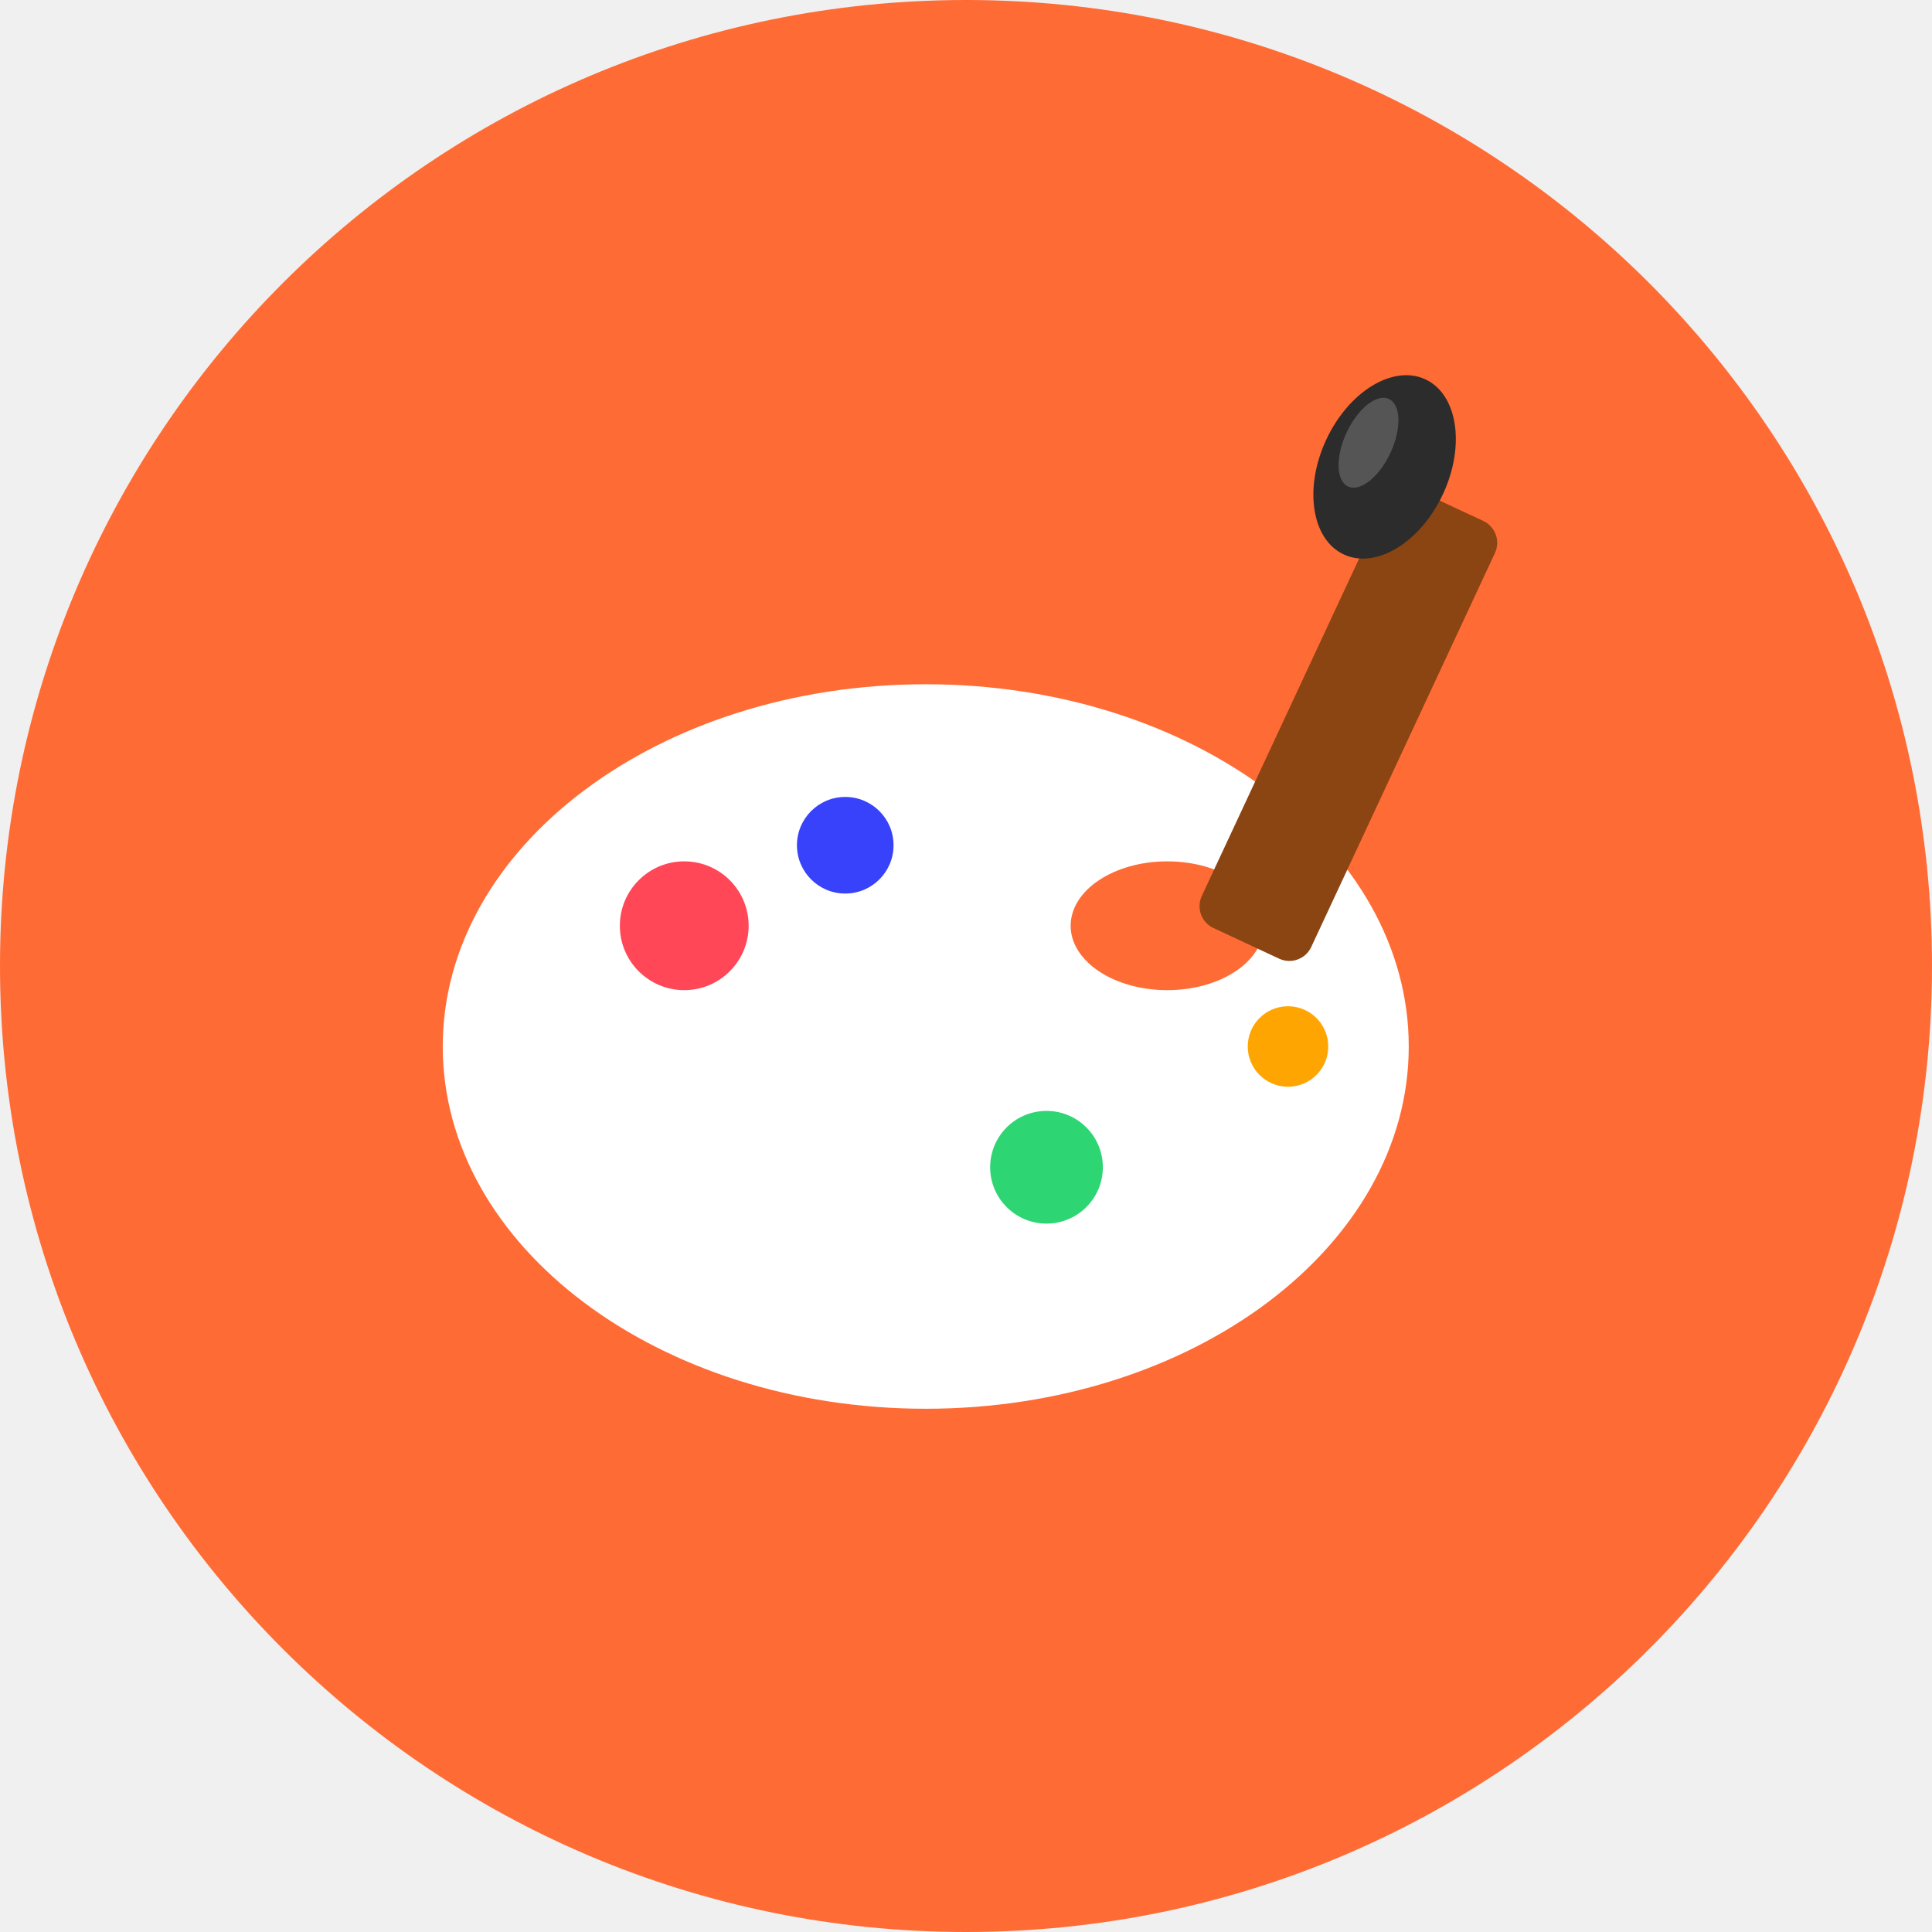
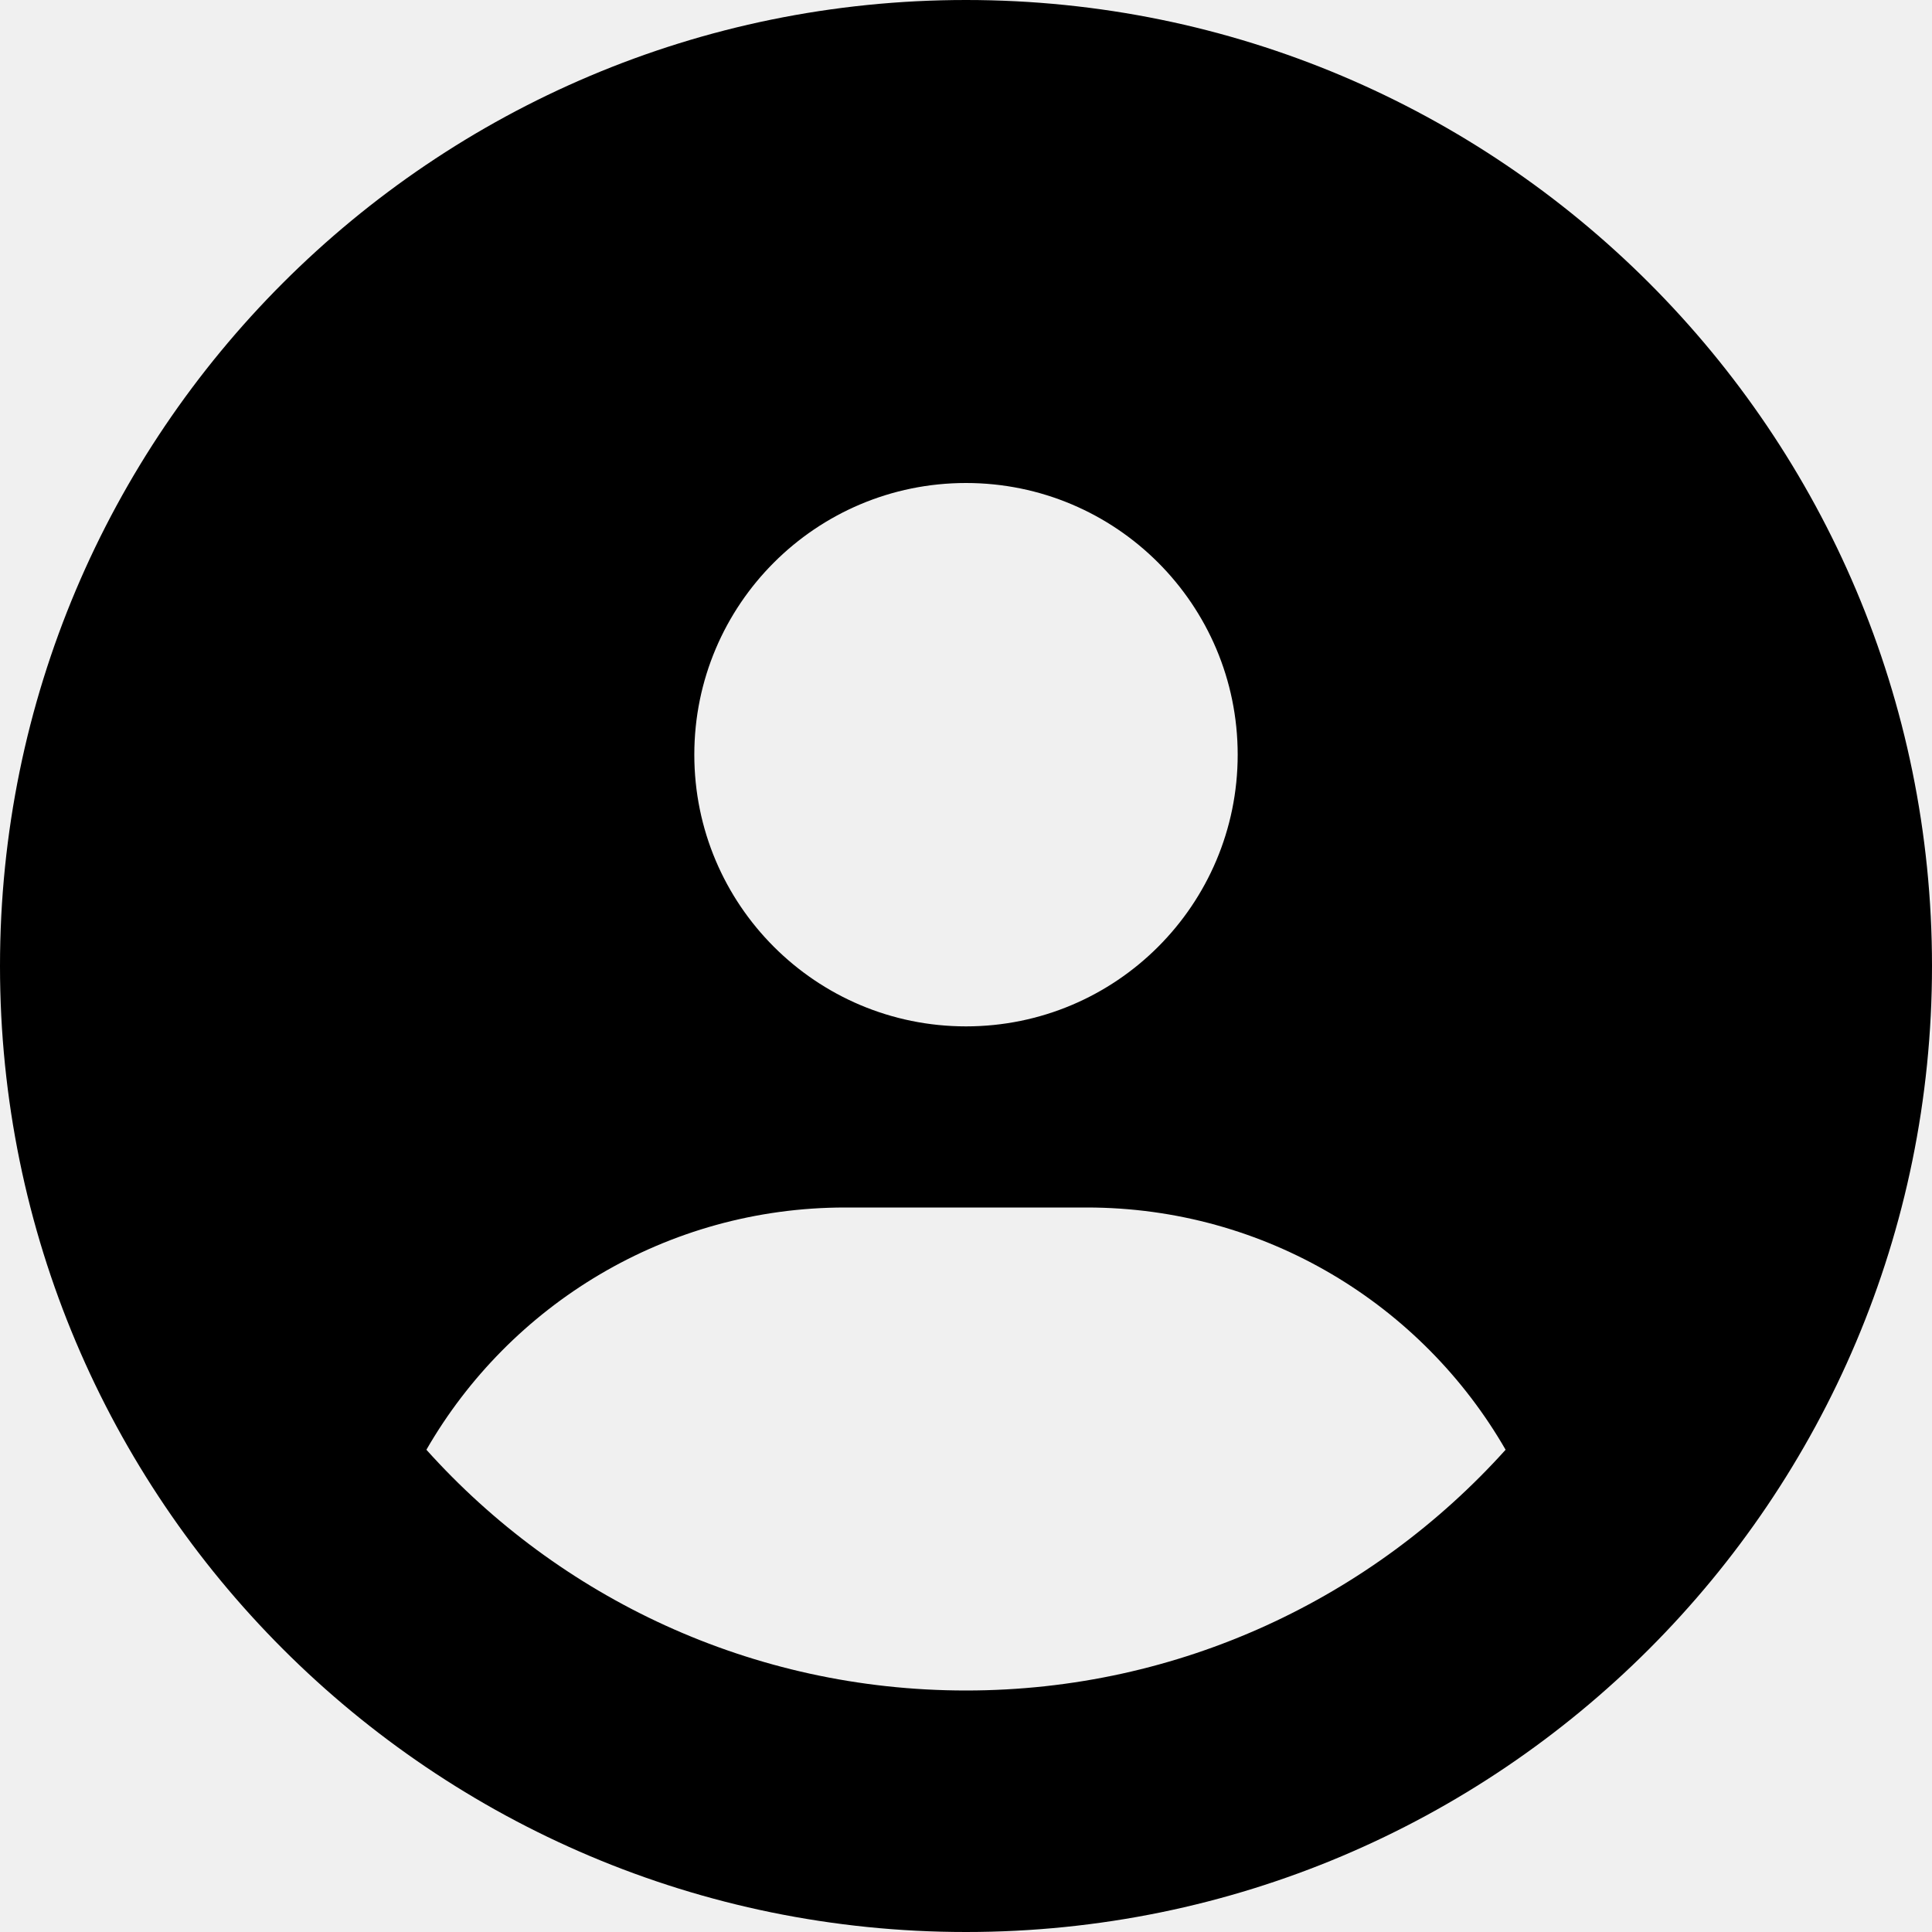
- <svg xmlns="http://www.w3.org/2000/svg" width="24" height="24" viewBox="0 0 24 24" fill="none">
-   <circle cx="12" cy="12" r="12" fill="#FF6B35" />
-   <ellipse cx="11.5" cy="13" rx="6" ry="4.5" fill="white" />
-   <ellipse cx="14.5" cy="11.5" rx="1.2" ry="0.8" fill="#FF6B35" />
-   <circle cx="8.5" cy="11.5" r="0.8" fill="#FF4757" />
-   <circle cx="10.5" cy="10.5" r="0.6" fill="#3742FA" />
-   <circle cx="13" cy="14.5" r="0.7" fill="#2ED573" />
-   <circle cx="16" cy="13" r="0.5" fill="#FFA502" />
-   <rect x="16" y="6" width="1.5" height="6" rx="0.3" fill="#8B4513" transform="rotate(25 16.75 9)" />
-   <ellipse cx="17.2" cy="5.8" rx="0.8" ry="1.2" fill="#2C2C2C" transform="rotate(25 17.2 5.8)" />
-   <ellipse cx="17" cy="5.5" rx="0.3" ry="0.6" fill="#555" transform="rotate(25 17 5.5)" />
+ <svg xmlns="http://www.w3.org/2000/svg" viewBox="0 0 512 512">
+   <path d="M399 384.2C376.9 345.8 335.4 320 288 320l-64 0c-47.4 0-88.9 25.8-111 64.2c35.2 39.2 86.2 63.8 143 63.8s107.8-24.7 143-63.8zM0 256a256 256 0 1 1 512 0A256 256 0 1 1 0 256zm256 16a72 72 0 1 0 0-144 72 72 0 1 0 0 144z" />
</svg>
